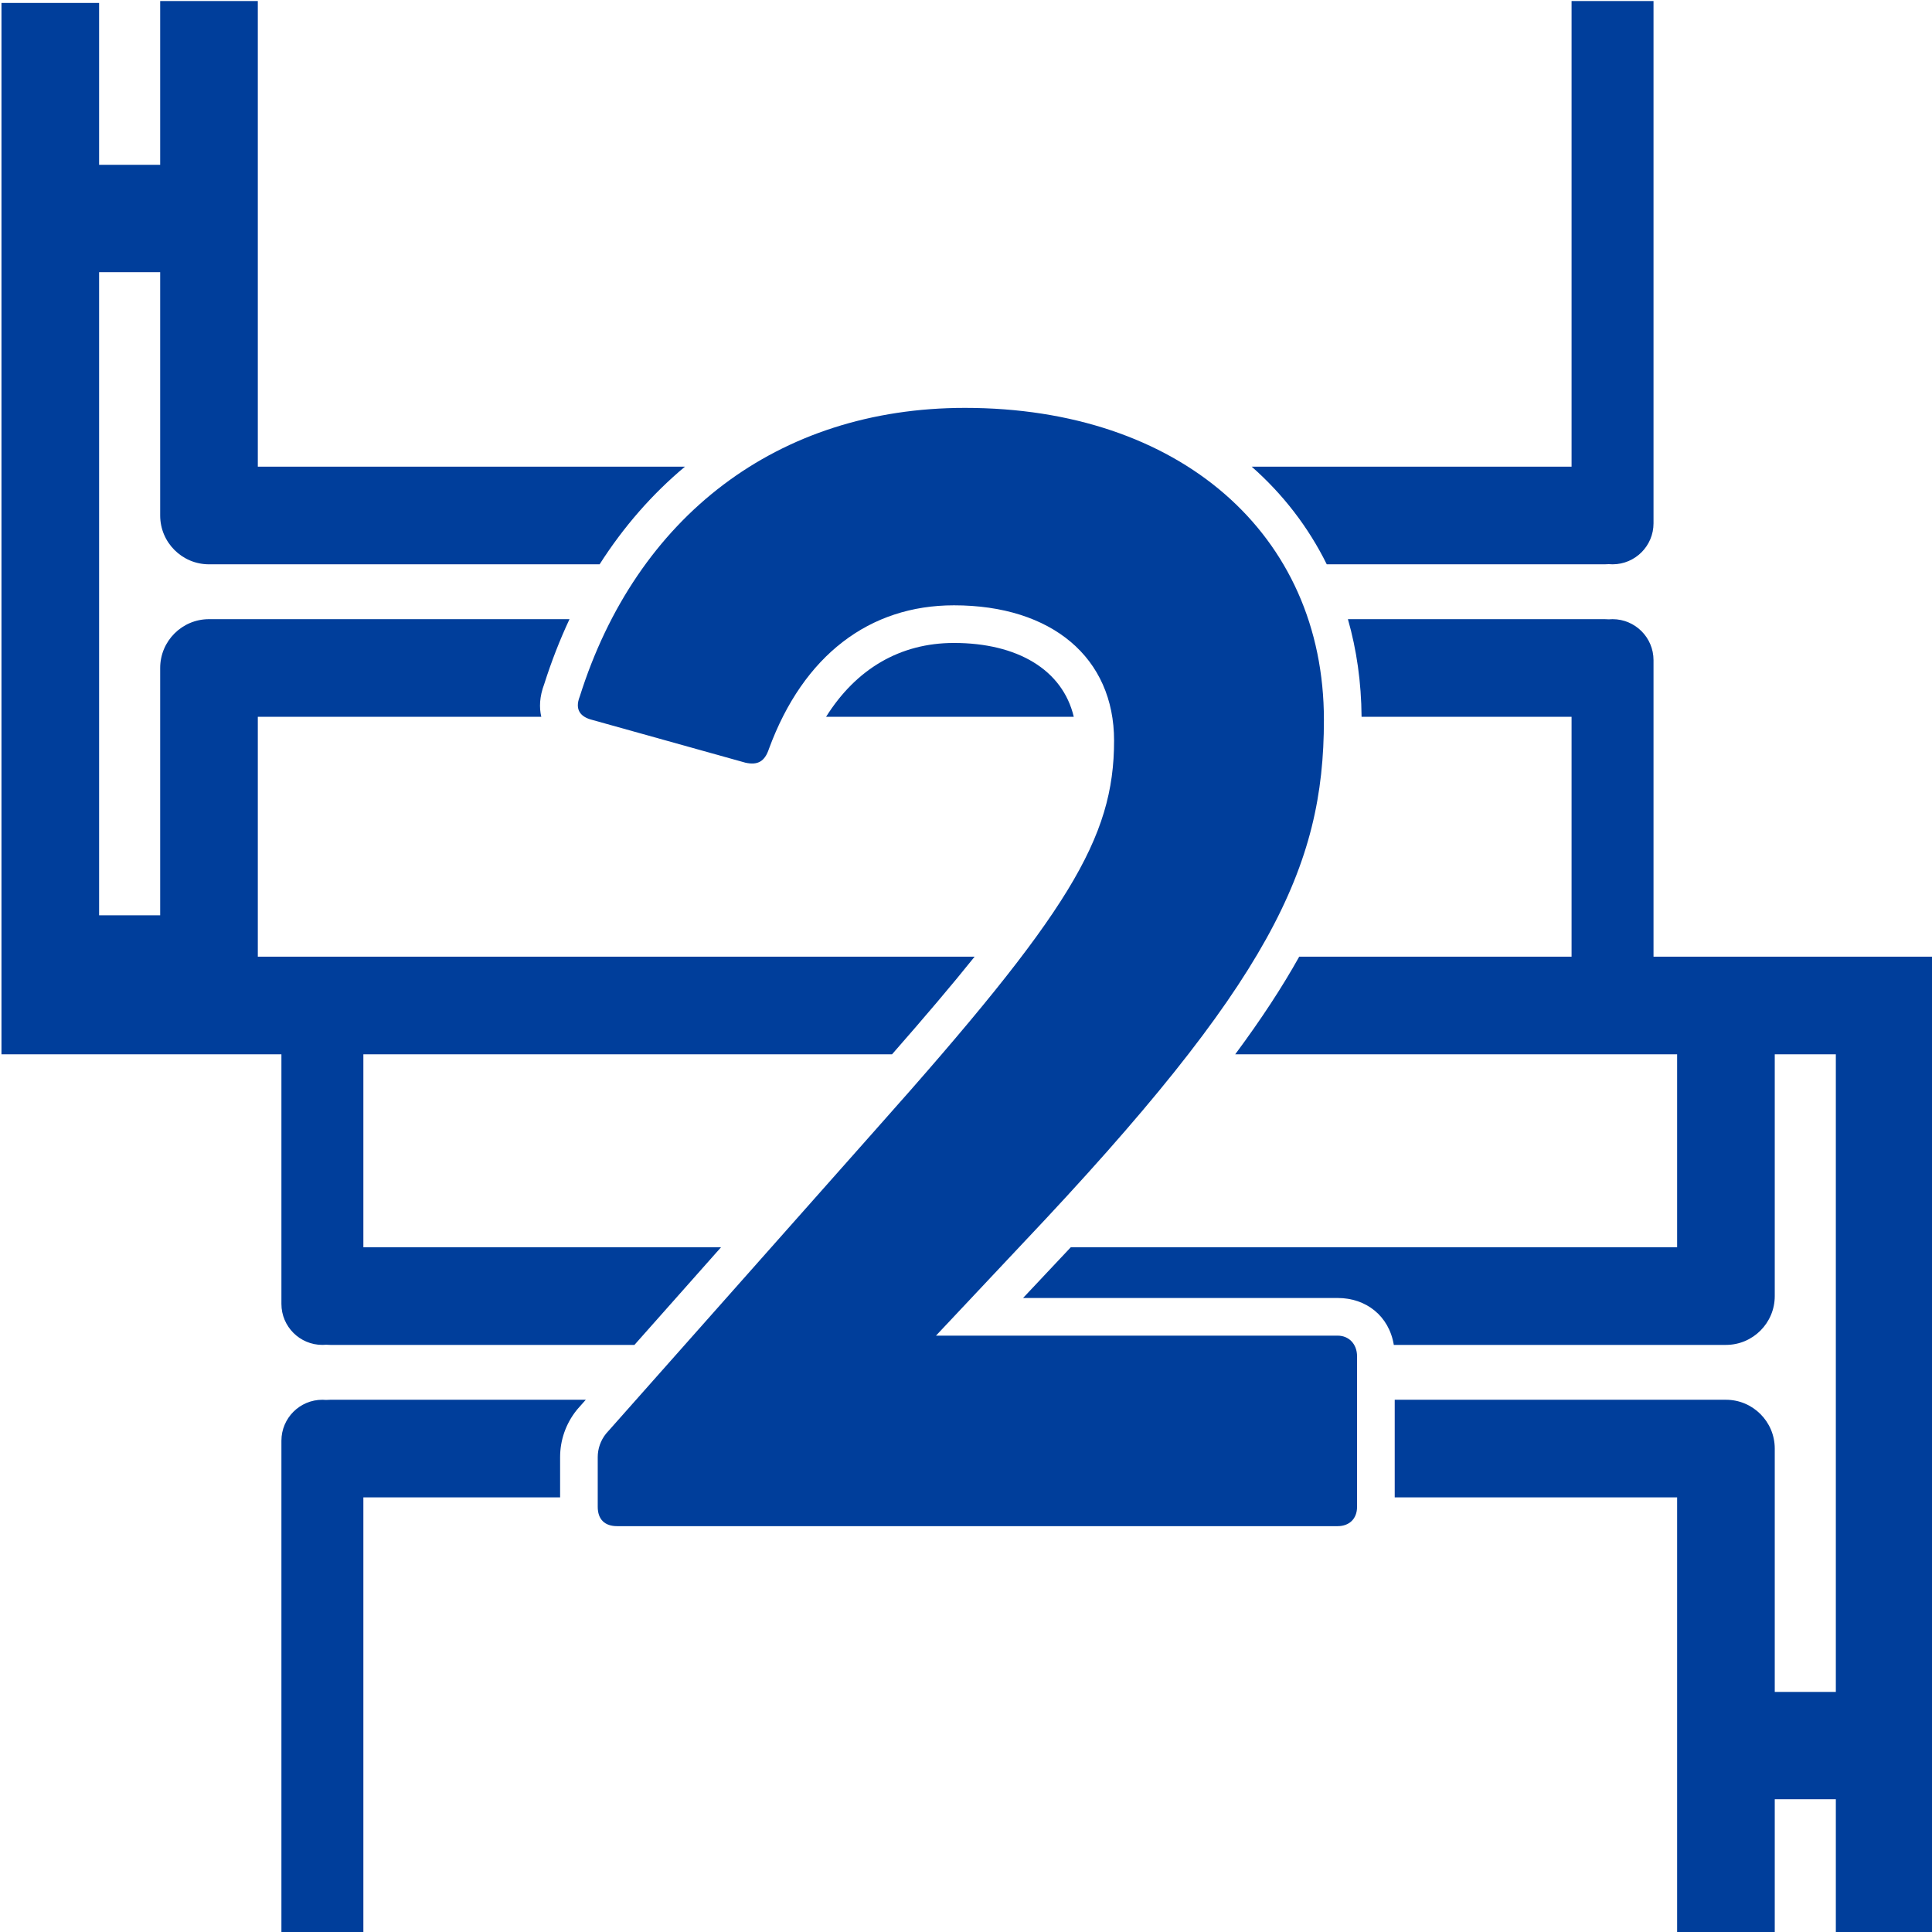
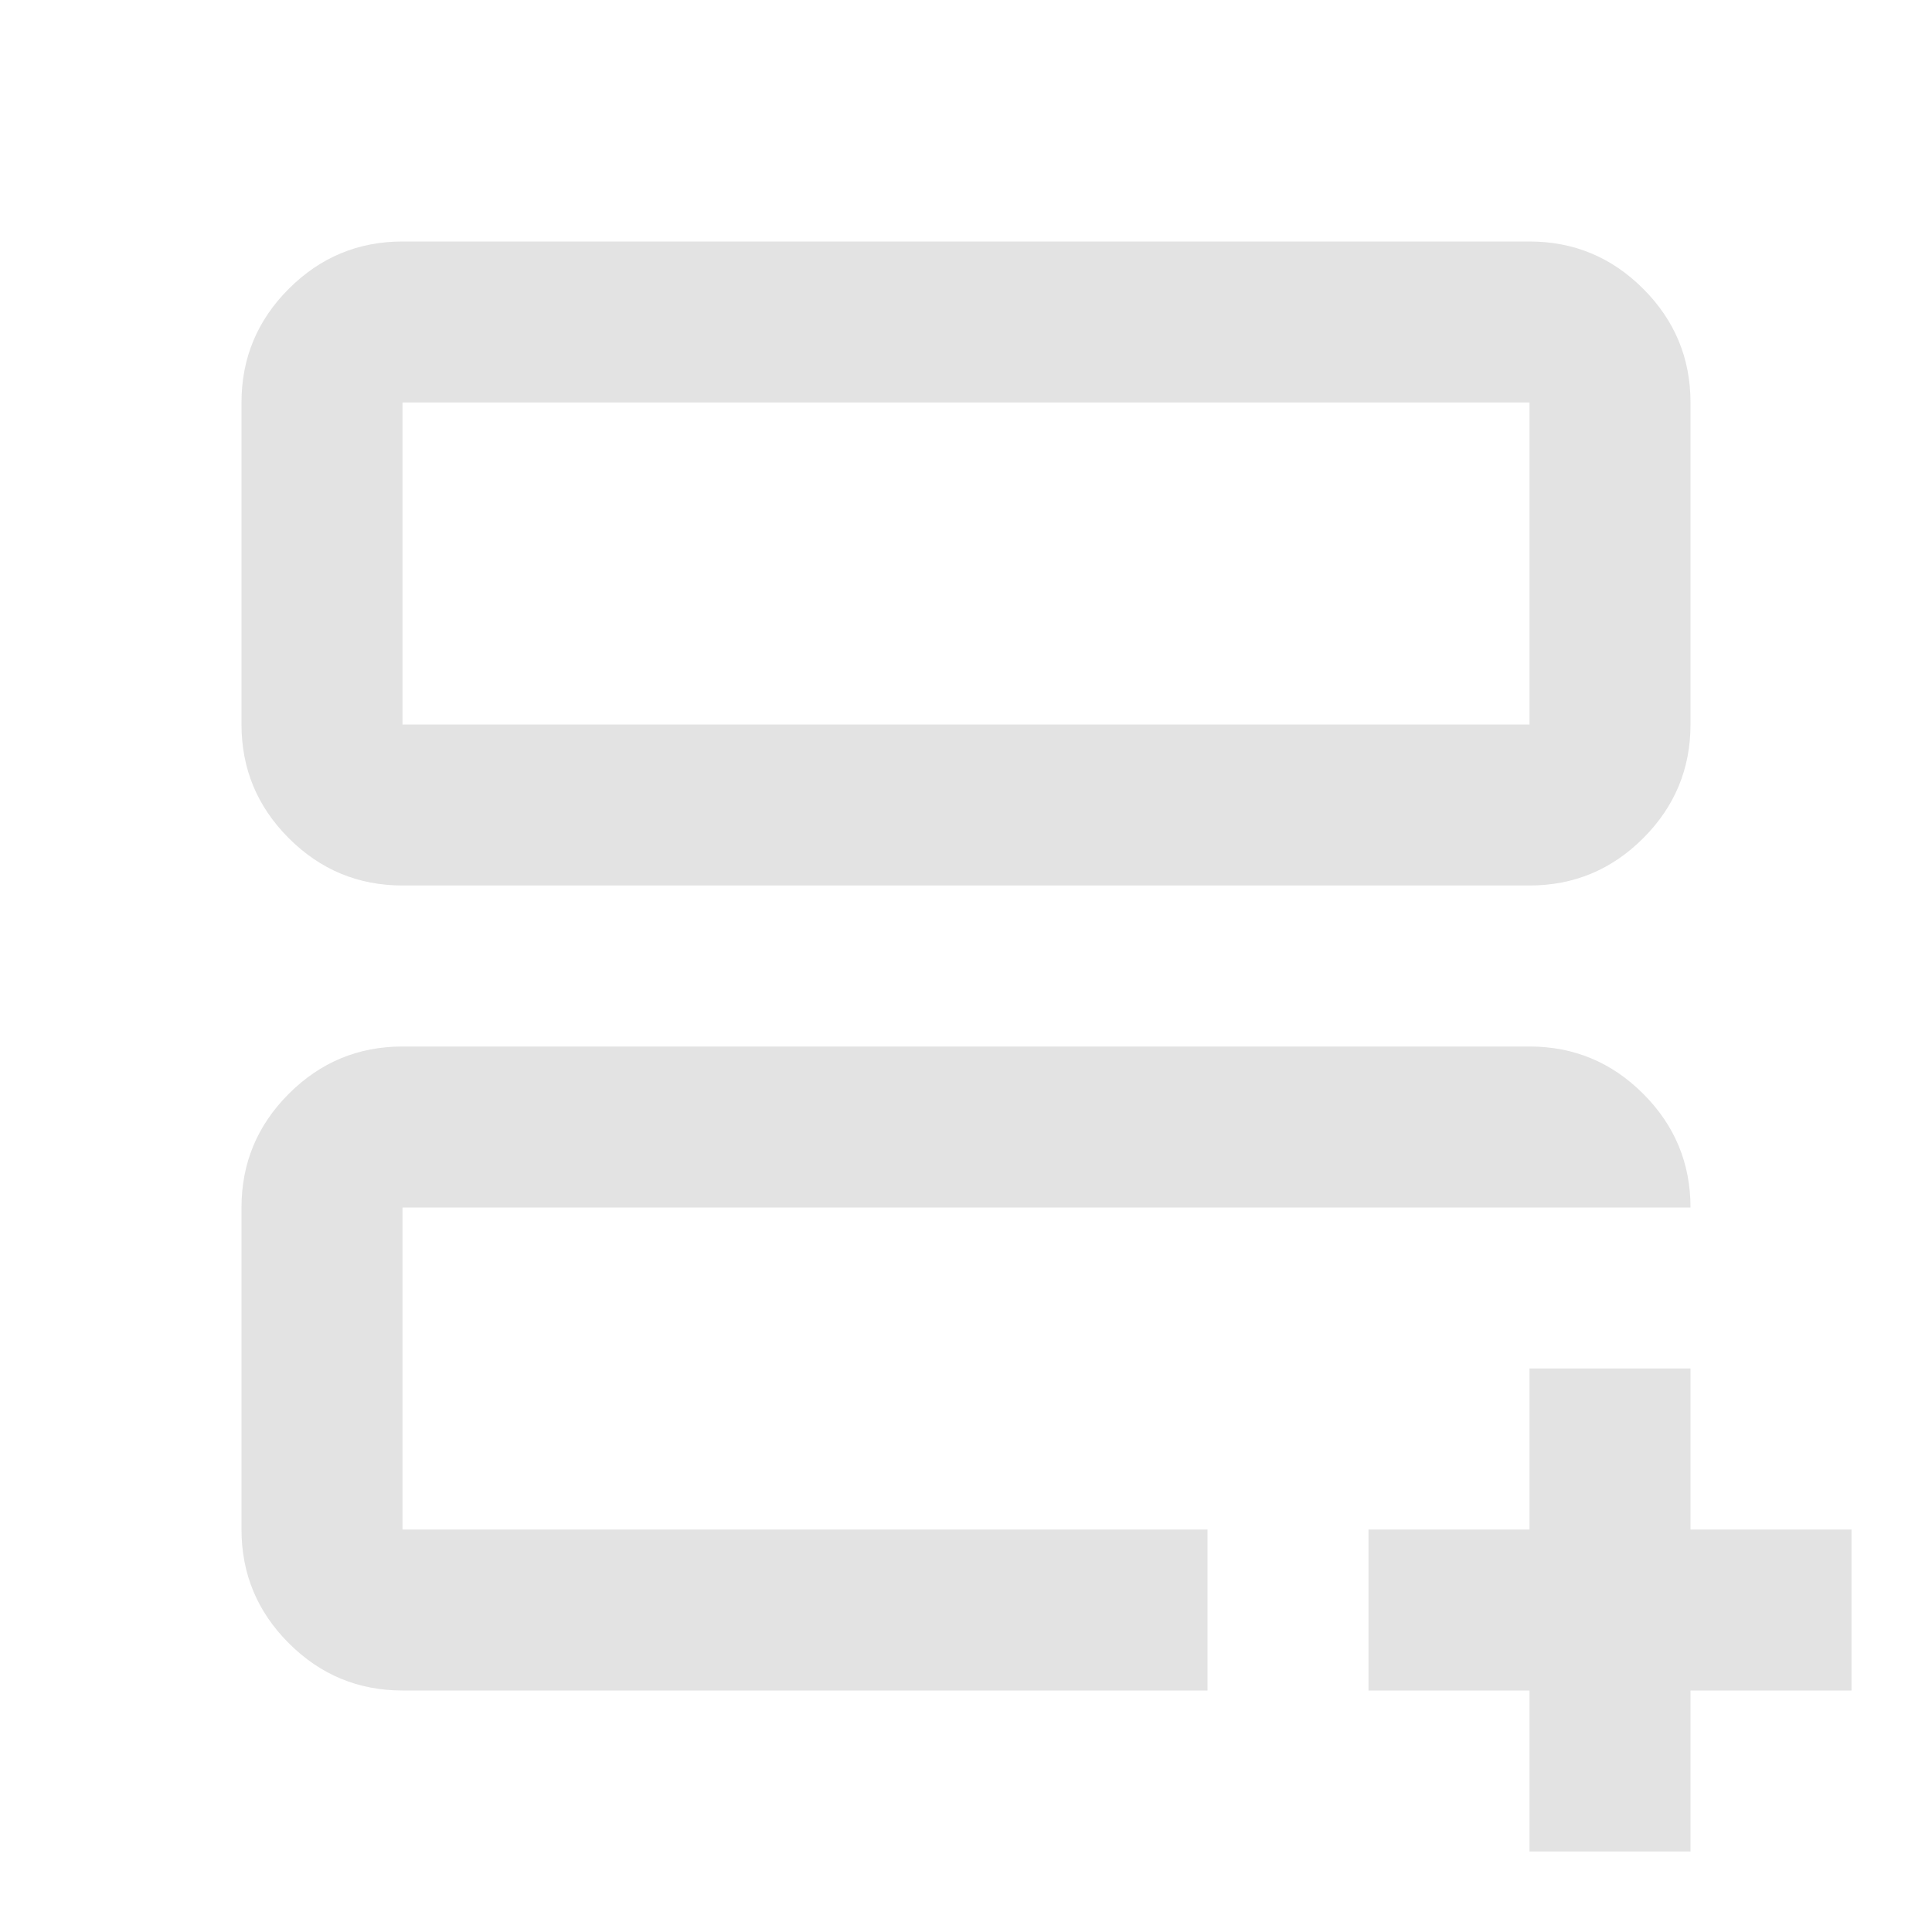
- <svg xmlns="http://www.w3.org/2000/svg" width="100%" height="100%" viewBox="0 0 1000 1000" version="1.1" xml:space="preserve" style="fill-rule:evenodd;clip-rule:evenodd;stroke-linejoin:round;stroke-miterlimit:2;">
-   <g transform="matrix(1,0,0,1,-4341,-1159)">
-     <g id="second_view" transform="matrix(1,0,0,1,4341.76,1159.53)">
-       <rect x="0" y="0" width="1000" height="1000" style="fill:none;" />
-       <clipPath id="_clip1">
-         <rect x="0" y="0" width="1000" height="1000" />
-       </clipPath>
-       <g clip-path="url(#_clip1)">
-         <g transform="matrix(1,0,0,1,-70.6332,1)">
-           <path d="M398.258,694.591L240.803,694.591C240.089,694.591 239.383,694.561 238.684,694.503C238.045,694.561 237.398,694.591 236.744,694.591C225.038,694.591 215.535,685.087 215.535,673.382L215.535,544.172L70.633,544.172L70.633,0L121.169,0L121.169,83.782L152.783,83.782L152.783,-0.746C152.783,-14.692 164.105,-26.014 178.05,-26.014C191.996,-26.014 203.318,-14.692 203.318,-0.746L203.318,240.02L424.396,240.02C407.464,254.17 392.648,271.11 380.231,290.556L178.05,290.556C164.105,290.556 152.783,279.234 152.783,265.288L152.783,139.348L121.169,139.348L121.169,472.217L152.783,472.217L152.783,344.217C152.783,330.271 164.105,318.949 178.05,318.949L364.647,318.949C359.676,329.569 355.312,340.759 351.586,352.485C349.085,359.112 348.922,364.733 350.047,369.485L203.318,369.485L203.318,493.636L574.346,493.636C562.604,508.298 548.485,524.903 531.599,544.172L257.952,544.172L257.952,644.055L443.077,644.055L398.258,694.591ZM717.753,240.02L883.314,240.02L883.314,-4.805C883.314,-16.51 892.818,-26.014 904.523,-26.014C916.228,-26.014 925.731,-16.51 925.731,-4.805L925.731,269.347C925.731,281.053 916.228,290.556 904.523,290.556C903.869,290.556 903.222,290.526 902.582,290.468C901.884,290.526 901.177,290.556 900.464,290.556L756.602,290.556C747.077,271.298 733.971,254.3 717.753,240.02ZM767.551,318.949L900.464,318.949C901.177,318.949 901.884,318.979 902.582,319.037C903.222,318.979 903.869,318.949 904.523,318.949C916.228,318.949 925.731,328.452 925.731,340.158L925.731,493.636L1070.63,493.636L1070.63,1013.54L1020.1,1013.54L1020.1,929.758L988.484,929.758L988.484,1014.28C988.484,1028.23 977.162,1039.55 963.216,1039.55C949.27,1039.55 937.948,1028.23 937.948,1014.28L937.948,773.52L791.777,773.52L791.777,722.984L963.216,722.984C977.162,722.984 988.484,734.306 988.484,748.252L988.484,874.192L1020.1,874.192L1020.1,544.172L988.484,544.172L988.484,669.323C988.484,683.268 977.162,694.591 963.216,694.591L791.306,694.591C788.833,679.541 776.914,670.311 762.289,670.311L599.409,670.311L613.535,655.288C617.134,651.488 620.656,647.744 624.103,644.055L937.948,644.055L937.948,544.172L709.22,544.172C722.729,525.949 733.622,509.284 742.35,493.636L883.314,493.636L883.314,369.485L774.621,369.485C774.484,351.638 772.064,334.73 767.551,318.949ZM359.785,773.52L257.952,773.52L257.952,1018.35C257.952,1030.05 248.449,1039.55 236.744,1039.55C225.038,1039.55 215.535,1030.05 215.535,1018.35L215.535,744.192C215.535,732.487 225.038,722.984 236.744,722.984C237.398,722.984 238.045,723.014 238.684,723.072C239.383,723.013 240.089,722.984 240.803,722.984L373.076,722.984L368.98,727.603C368.761,727.849 368.548,728.102 368.342,728.359C362.622,735.51 359.785,744.098 359.785,752.679L359.785,773.52ZM625.656,369.485L497.45,369.485C513.026,344.659 535.795,331.262 563.633,331.262C596.384,331.262 619.868,345.071 625.656,369.485Z" style="fill:rgb(0,62,155);" />
-         </g>
-         <g transform="matrix(1.00967,0,0,1.00967,-4422.82,-1178.18)">
-           <path d="M4696.04,1948.74L5065.48,1948.74C5071.14,1948.74 5075.39,1945.2 5075.39,1938.84L5075.39,1861.69C5075.39,1855.32 5071.14,1851.08 5065.48,1851.08L4859.53,1851.08L4904.12,1803.66C5030.8,1669.89 5058.4,1611.15 5058.4,1535.42C5058.4,1439.88 4984.09,1375.47 4874.39,1375.47C4778.14,1375.47 4705.95,1431.38 4676.93,1523.39C4674.1,1530.47 4677.64,1534.01 4683.3,1535.42L4761.86,1557.36C4768.23,1558.78 4771.77,1556.65 4773.89,1550.29C4791.59,1502.16 4825.56,1476.68 4868.73,1476.68C4918.98,1476.68 4950.83,1503.57 4950.83,1546.04C4950.83,1596.29 4927.47,1634.51 4829.1,1744.91L4690.38,1901.33C4687.55,1904.86 4686.13,1909.11 4686.13,1913.36L4686.13,1938.84C4686.13,1945.2 4689.67,1948.74 4696.04,1948.74Z" style="fill:rgb(0,62,155);fill-rule:nonzero;" />
-         </g>
-       </g>
-     </g>
-   </g>
+ <svg xmlns="http://www.w3.org/2000/svg" height="24px" viewBox="0 -960 960 960" width="24px" fill="#e3e3e3">
+   <path d="M200-200v-160 4-4 160Zm0 80q-33 0-56.5-23.5T120-200v-160q0-33 23.5-56.5T200-440h560q33 0 56.5 23.5T840-360H200v160h400v80H200Zm0-400q-33 0-56.5-23.5T120-600v-160q0-33 23.5-56.5T200-840h560q33 0 56.5 23.5T840-760v160q0 33-23.5 56.5T760-520H200Zm0-80h560v-160H200v160Zm0 0v-160 160ZM760-40v-80h-80v-80h80v-80h80v80h80v80h-80v80h-80Z" />
</svg>
